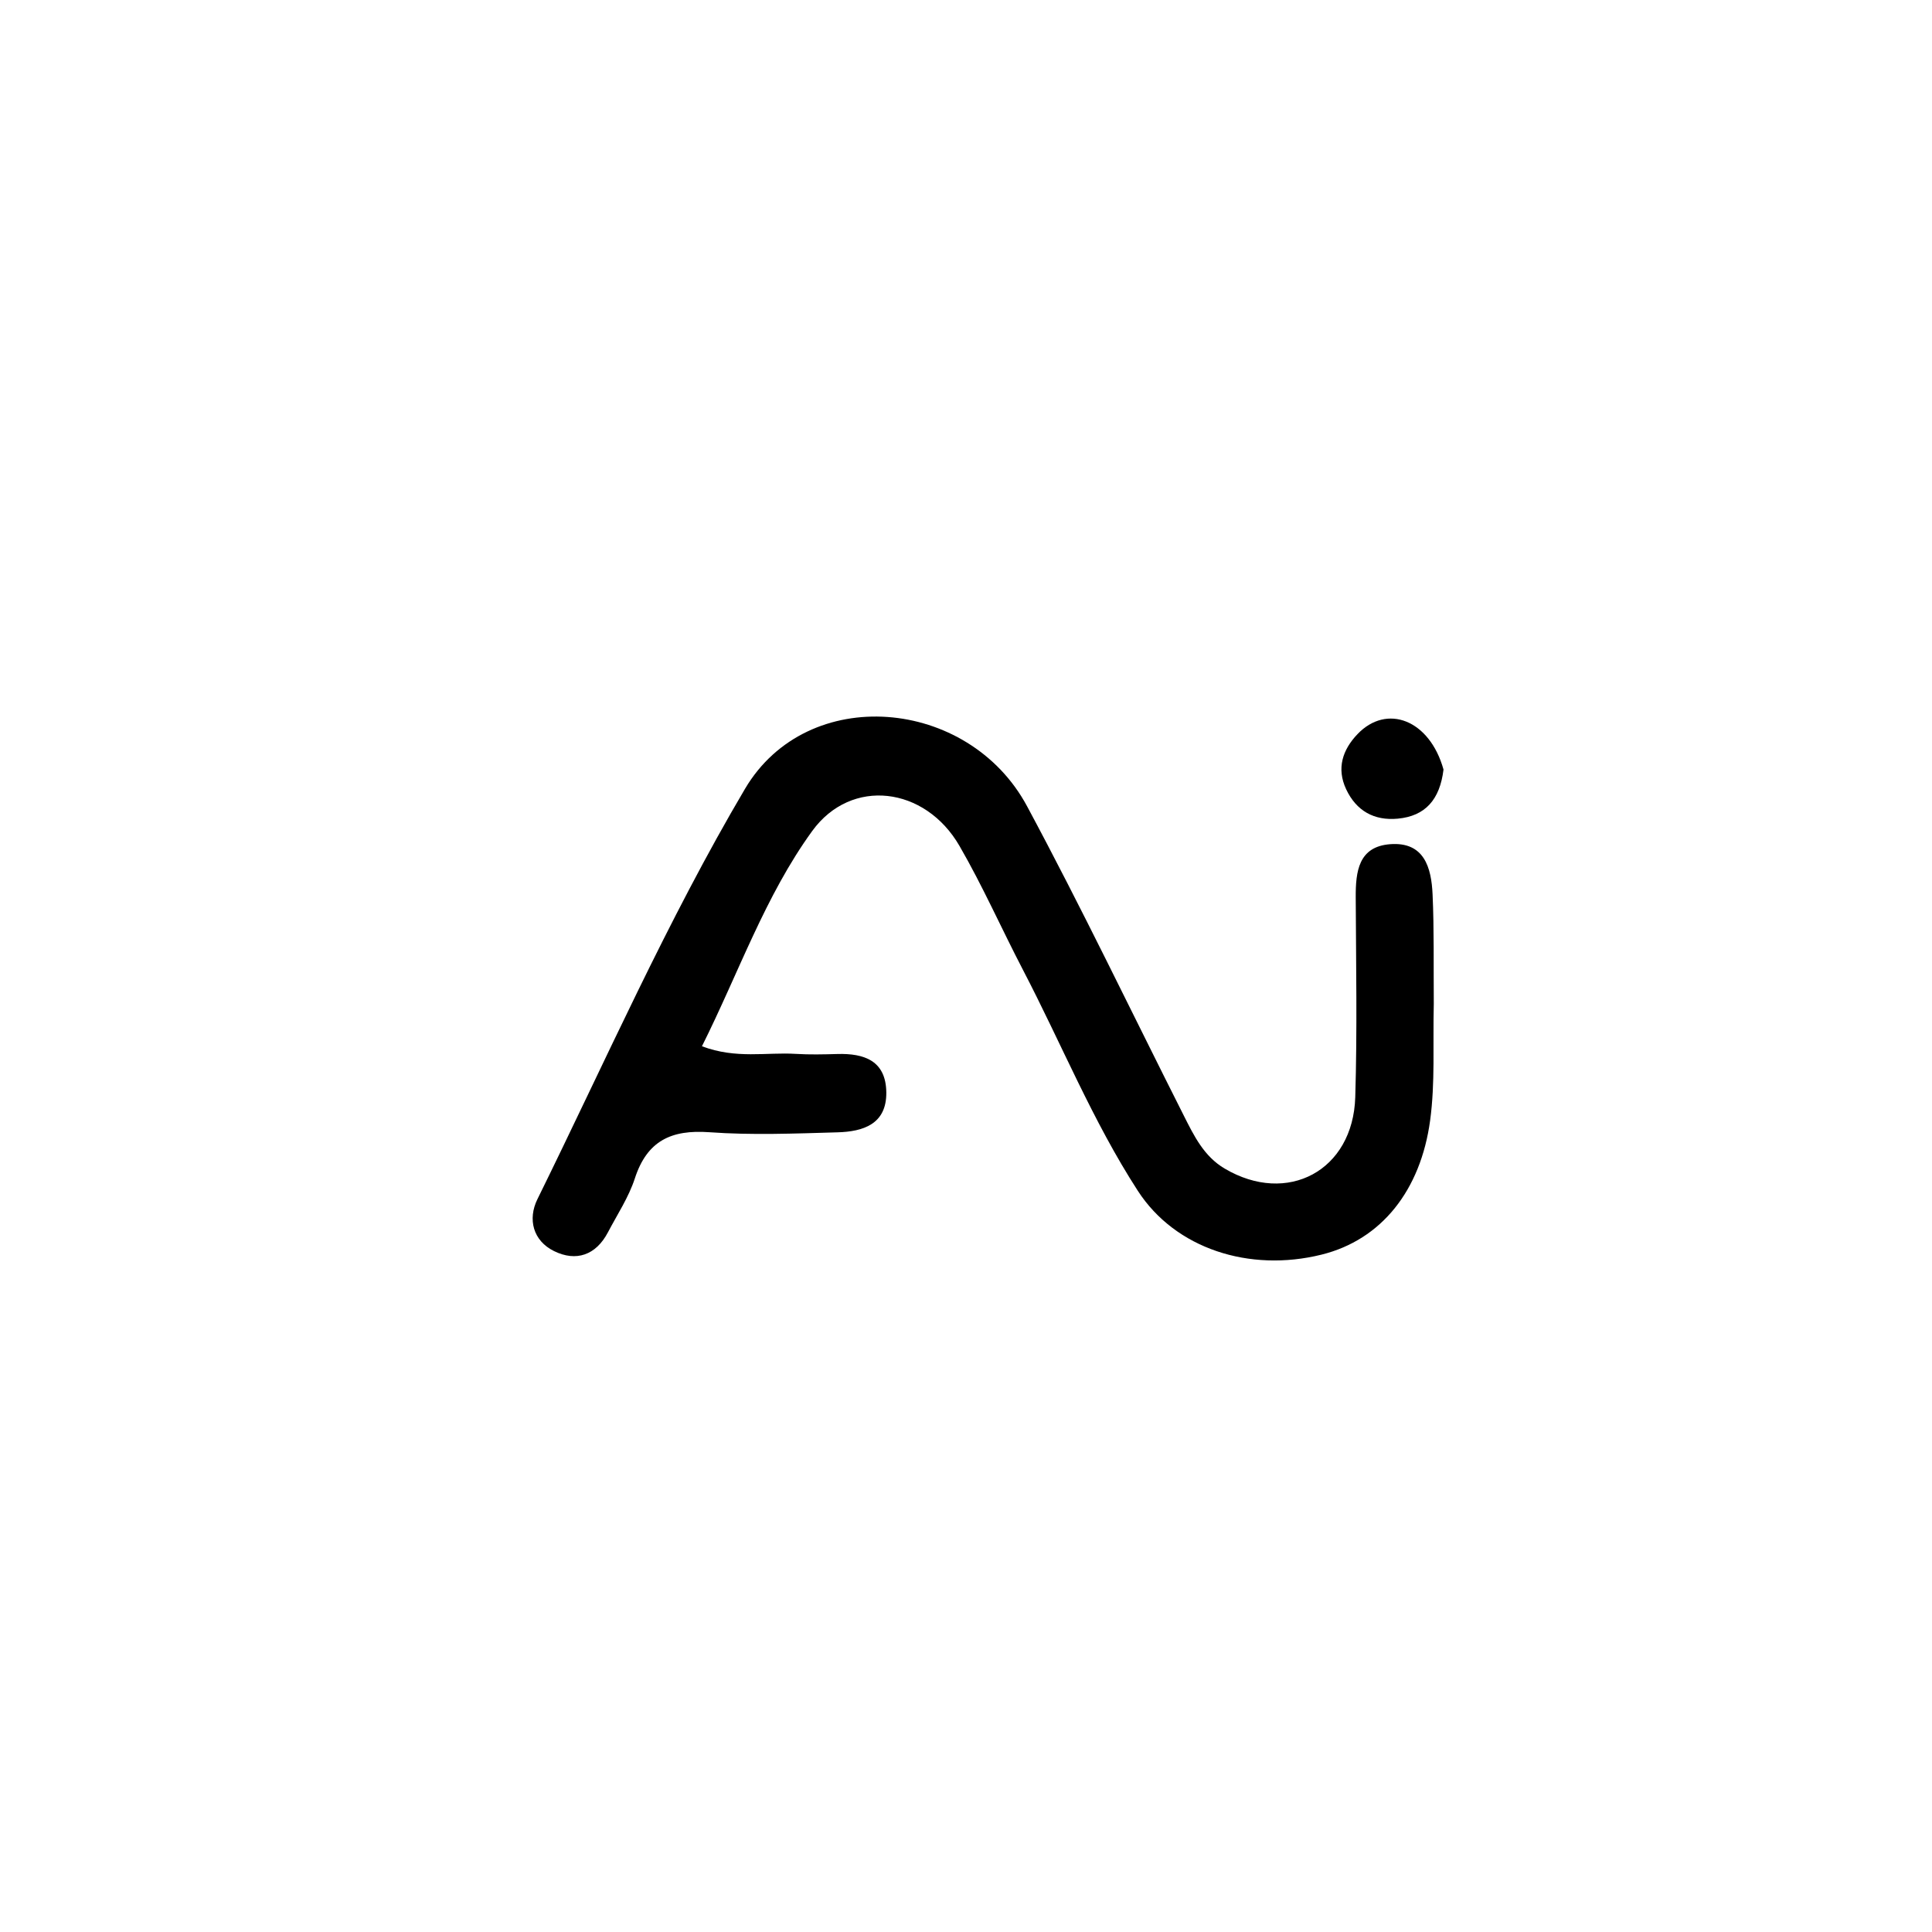
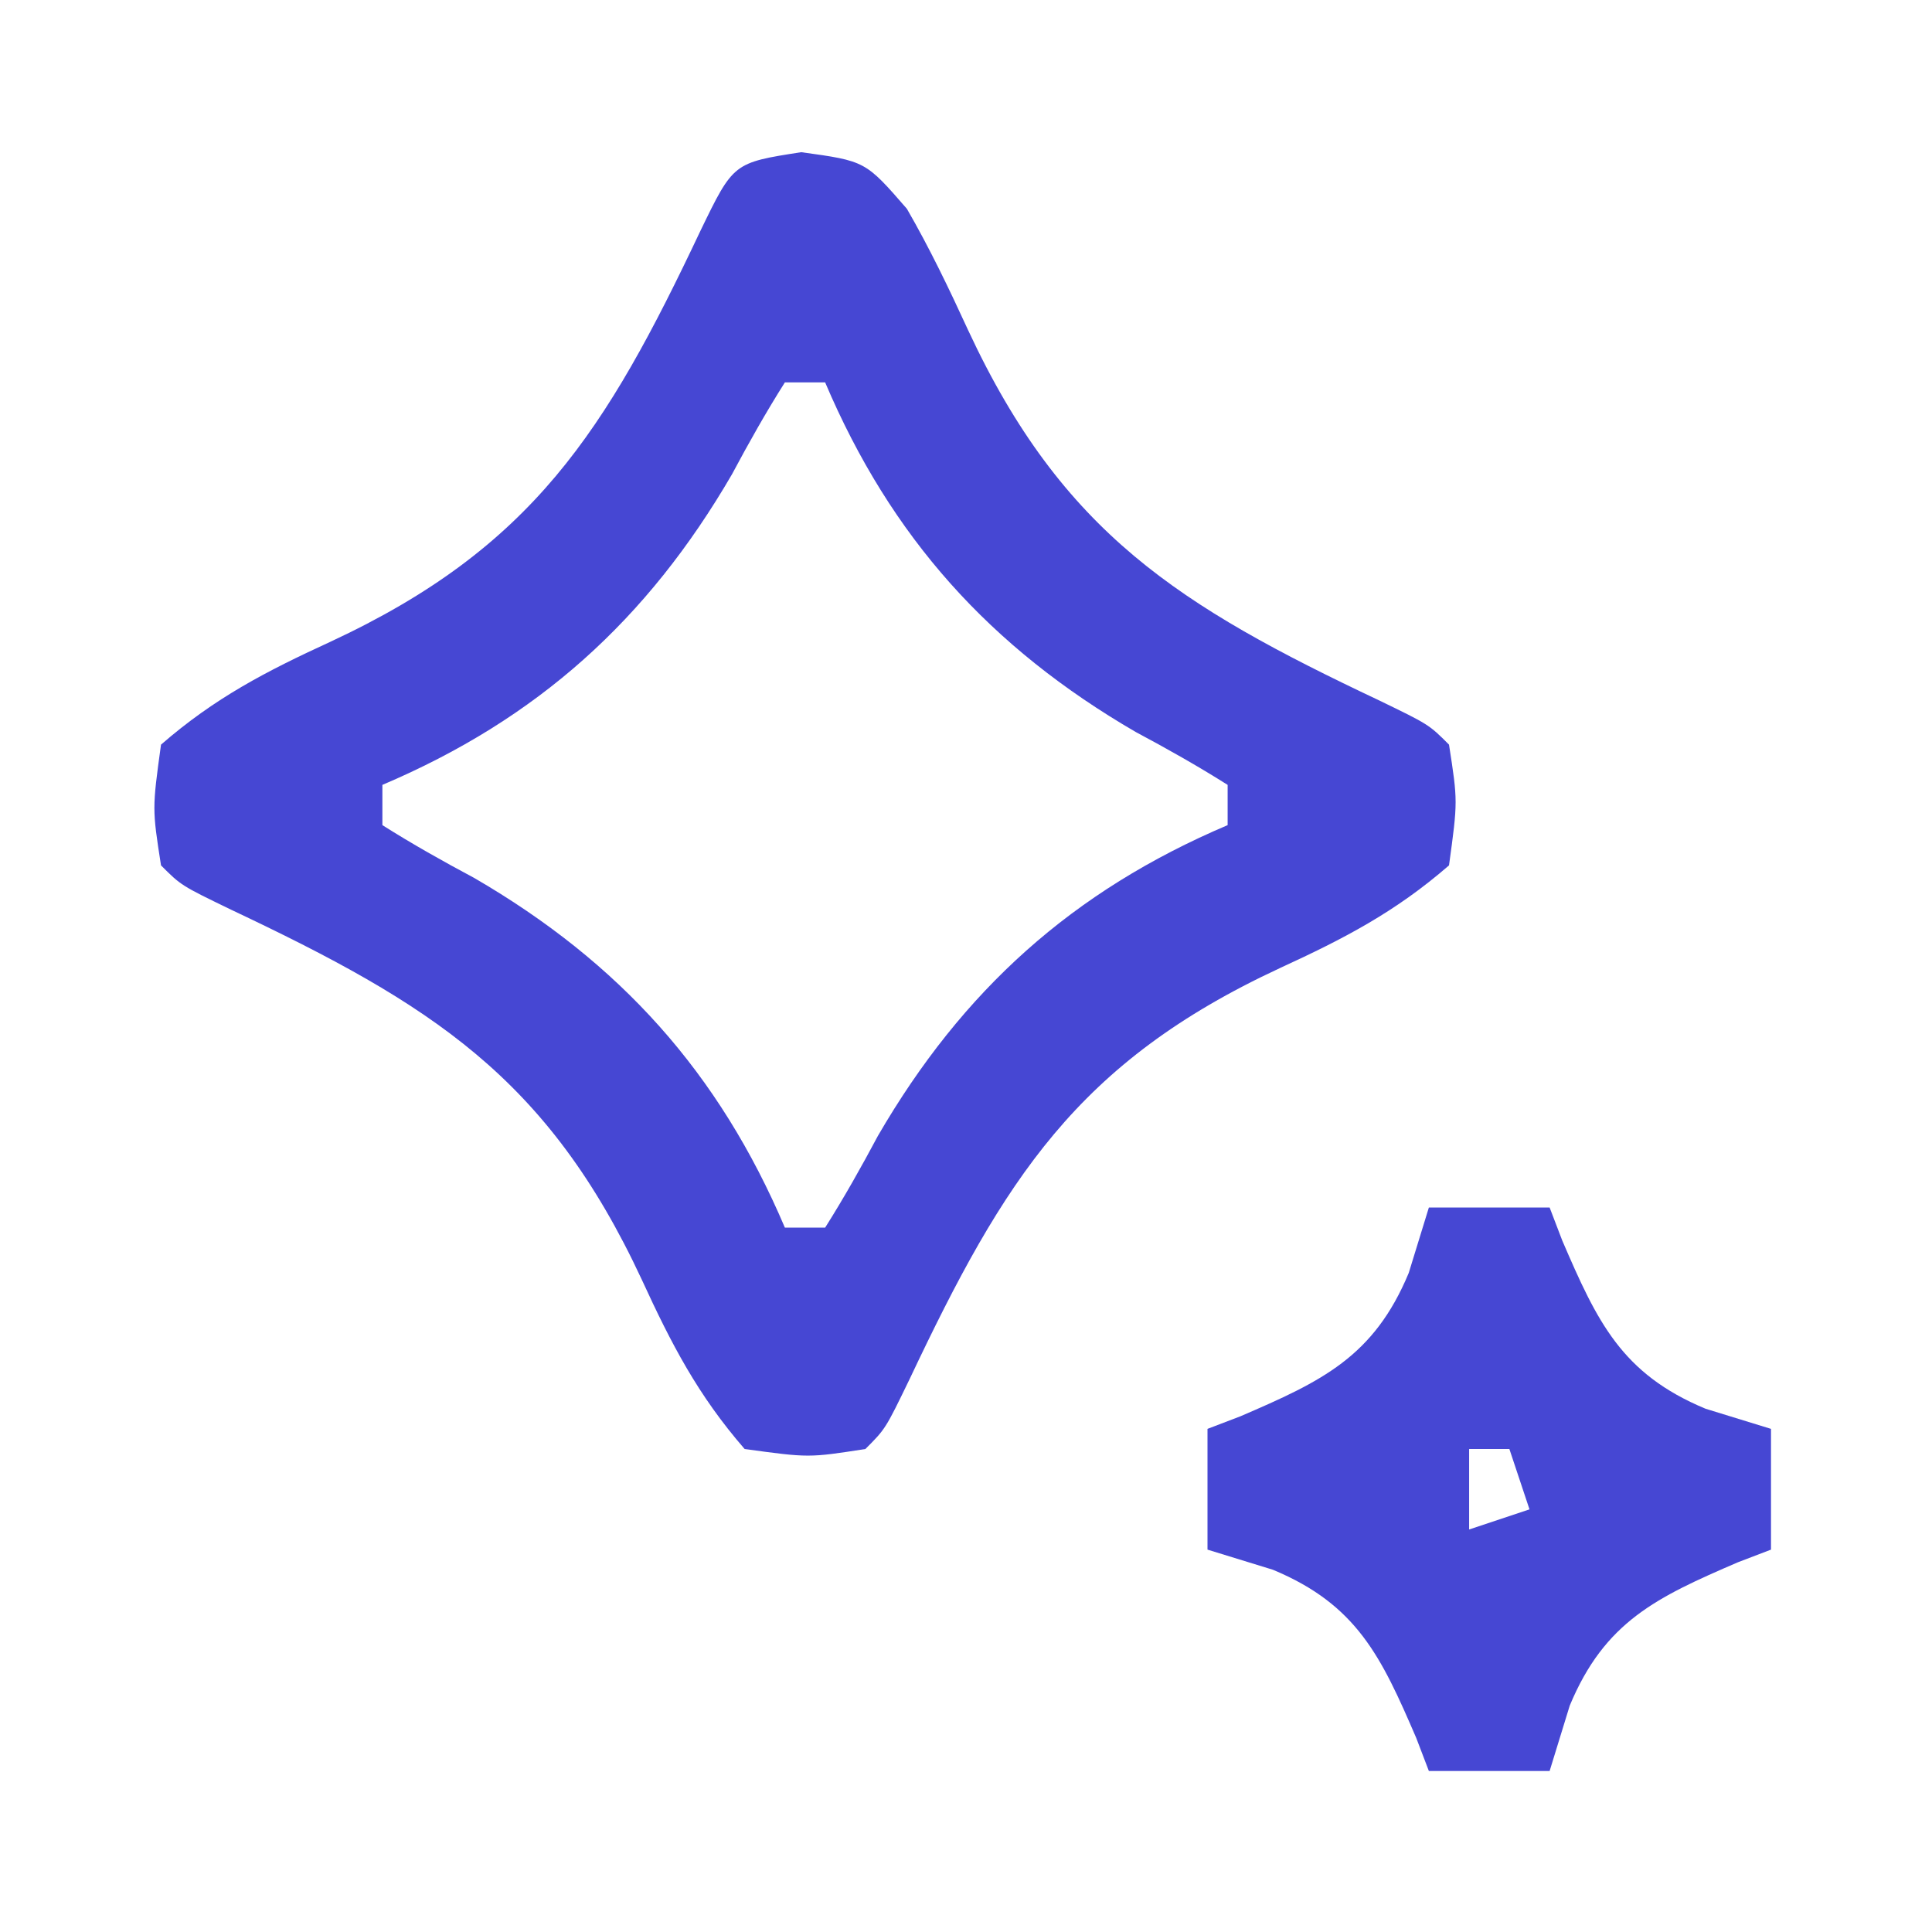
- <svg xmlns="http://www.w3.org/2000/svg" version="1.1" id="Layer_1" x="0px" y="0px" width="100%" viewBox="0 0 256 256" enable-background="new 0 0 256 256" xml:space="preserve">
-   <path fill="#000000" opacity="1" stroke="none" d=" M189.984,132.996   C189.851,138.484 190.177,143.472 189.499,148.465   C188.242,157.719 183.059,164.275 175.107,166.246   C165.547,168.615 155.737,165.464 150.765,157.785   C144.78,148.542 140.64,138.286 135.562,128.541   C132.714,123.075 130.217,117.413 127.135,112.086   C122.575,104.203 112.793,102.986 107.62,110.116   C101.385,118.711 97.898,128.865 93.012,138.634   C97.543,140.348 101.545,139.405 105.438,139.644   C107.264,139.757 109.104,139.715 110.936,139.662   C114.53,139.557 117.385,140.554 117.44,144.733   C117.495,148.968 114.362,149.943 110.982,150.039   C105.321,150.201 99.628,150.433 93.993,150.026   C88.943,149.661 85.742,151.162 84.121,156.144   C83.307,158.647 81.793,160.927 80.555,163.287   C78.962,166.326 76.339,167.212 73.42,165.779   C70.62,164.406 69.906,161.546 71.211,158.897   C80.193,140.671 88.408,121.978 98.716,104.526   C106.983,90.529 128.32,92.361 136.093,106.833   C143.34,120.324 149.957,134.154 156.862,147.829   C158.215,150.507 159.526,153.218 162.272,154.841   C170.583,159.756 179.284,155.128 179.579,145.379   C179.845,136.555 179.681,127.717 179.641,118.885   C179.625,115.481 180.009,112.183 184.192,111.861   C188.725,111.512 189.664,114.971 189.824,118.505   C190.035,123.162 189.944,127.833 189.984,132.996  z" />
-   <path fill="#000000" opacity="1" stroke="none" d=" M191.273,101.969   C190.79,105.935 188.878,108.135 185.212,108.477   C182.073,108.769 179.714,107.443 178.369,104.573   C177.076,101.814 177.898,99.349 179.87,97.281   C183.757,93.204 189.432,95.363 191.273,101.969  z" />
+ <svg xmlns="http://www.w3.org/2000/svg" version="1.1" width="96" height="96" viewBox="0 0 96 96">
+   <path d="M0 0 C3.188 0.438 3.188 0.438 5.25 2.812 C6.388 4.781 7.347 6.785 8.297 8.852 C12.978 18.913 18.773 22.54 28.711 27.238 C31.188 28.438 31.188 28.438 32.188 29.438 C32.625 32.25 32.625 32.25 32.188 35.438 C29.513 37.76 26.978 39.074 23.773 40.547 C13.712 45.228 10.085 51.023 5.387 60.961 C4.188 63.438 4.188 63.438 3.188 64.438 C0.375 64.875 0.375 64.875 -2.812 64.438 C-5.135 61.763 -6.449 59.228 -7.922 56.023 C-12.603 45.962 -18.398 42.335 -28.336 37.637 C-30.812 36.438 -30.812 36.438 -31.812 35.438 C-32.25 32.625 -32.25 32.625 -31.812 29.438 C-29.138 27.115 -26.603 25.801 -23.398 24.328 C-13.337 19.647 -9.71 13.852 -5.012 3.914 C-3.37 0.524 -3.37 0.524 0 0 Z M-0.812 11.438 C-1.75 12.921 -2.612 14.452 -3.438 16 C-7.642 23.24 -13.112 28.165 -20.812 31.438 C-20.812 32.097 -20.812 32.758 -20.812 33.438 C-19.329 34.375 -17.798 35.237 -16.25 36.062 C-9.01 40.267 -4.085 45.737 -0.812 53.438 C-0.152 53.438 0.507 53.438 1.188 53.438 C2.125 51.954 2.987 50.423 3.812 48.875 C8.017 41.635 13.487 36.71 21.188 33.438 C21.188 32.778 21.188 32.117 21.188 31.438 C19.704 30.5 18.173 29.638 16.625 28.812 C9.385 24.608 4.46 19.138 1.188 11.438 C0.527 11.438 -0.133 11.438 -0.812 11.438 Z " fill="#4647d3" transform="translate(39.8125,7.5625)" />
+   <path d="M0 0 C1.98 0 3.96 0 6 0 C6.208 0.543 6.415 1.085 6.629 1.645 C8.364 5.674 9.573 8.263 13.75 10 C14.822 10.33 15.895 10.66 17 11 C17 12.98 17 14.96 17 17 C16.186 17.311 16.186 17.311 15.355 17.629 C11.326 19.364 8.737 20.573 7 24.75 C6.67 25.823 6.34 26.895 6 28 C4.02 28 2.04 28 0 28 C-0.311 27.186 -0.311 27.186 -0.629 26.355 C-2.364 22.326 -3.573 19.737 -7.75 18 C-8.822 17.67 -9.895 17.34 -11 17 C-11 15.02 -11 13.04 -11 11 C-10.457 10.792 -9.915 10.585 -9.355 10.371 C-5.326 8.636 -2.737 7.427 -1 3.25 C-0.67 2.178 -0.34 1.105 0 0 Z M2 12 C2 13.32 2 14.64 2 16 C2.99 15.67 3.98 15.34 5 15 C4.67 14.01 4.34 13.02 4 12 C3.34 12 2.68 12 2 12 Z " fill="#4647d3" transform="translate(71,60)" />
</svg>
